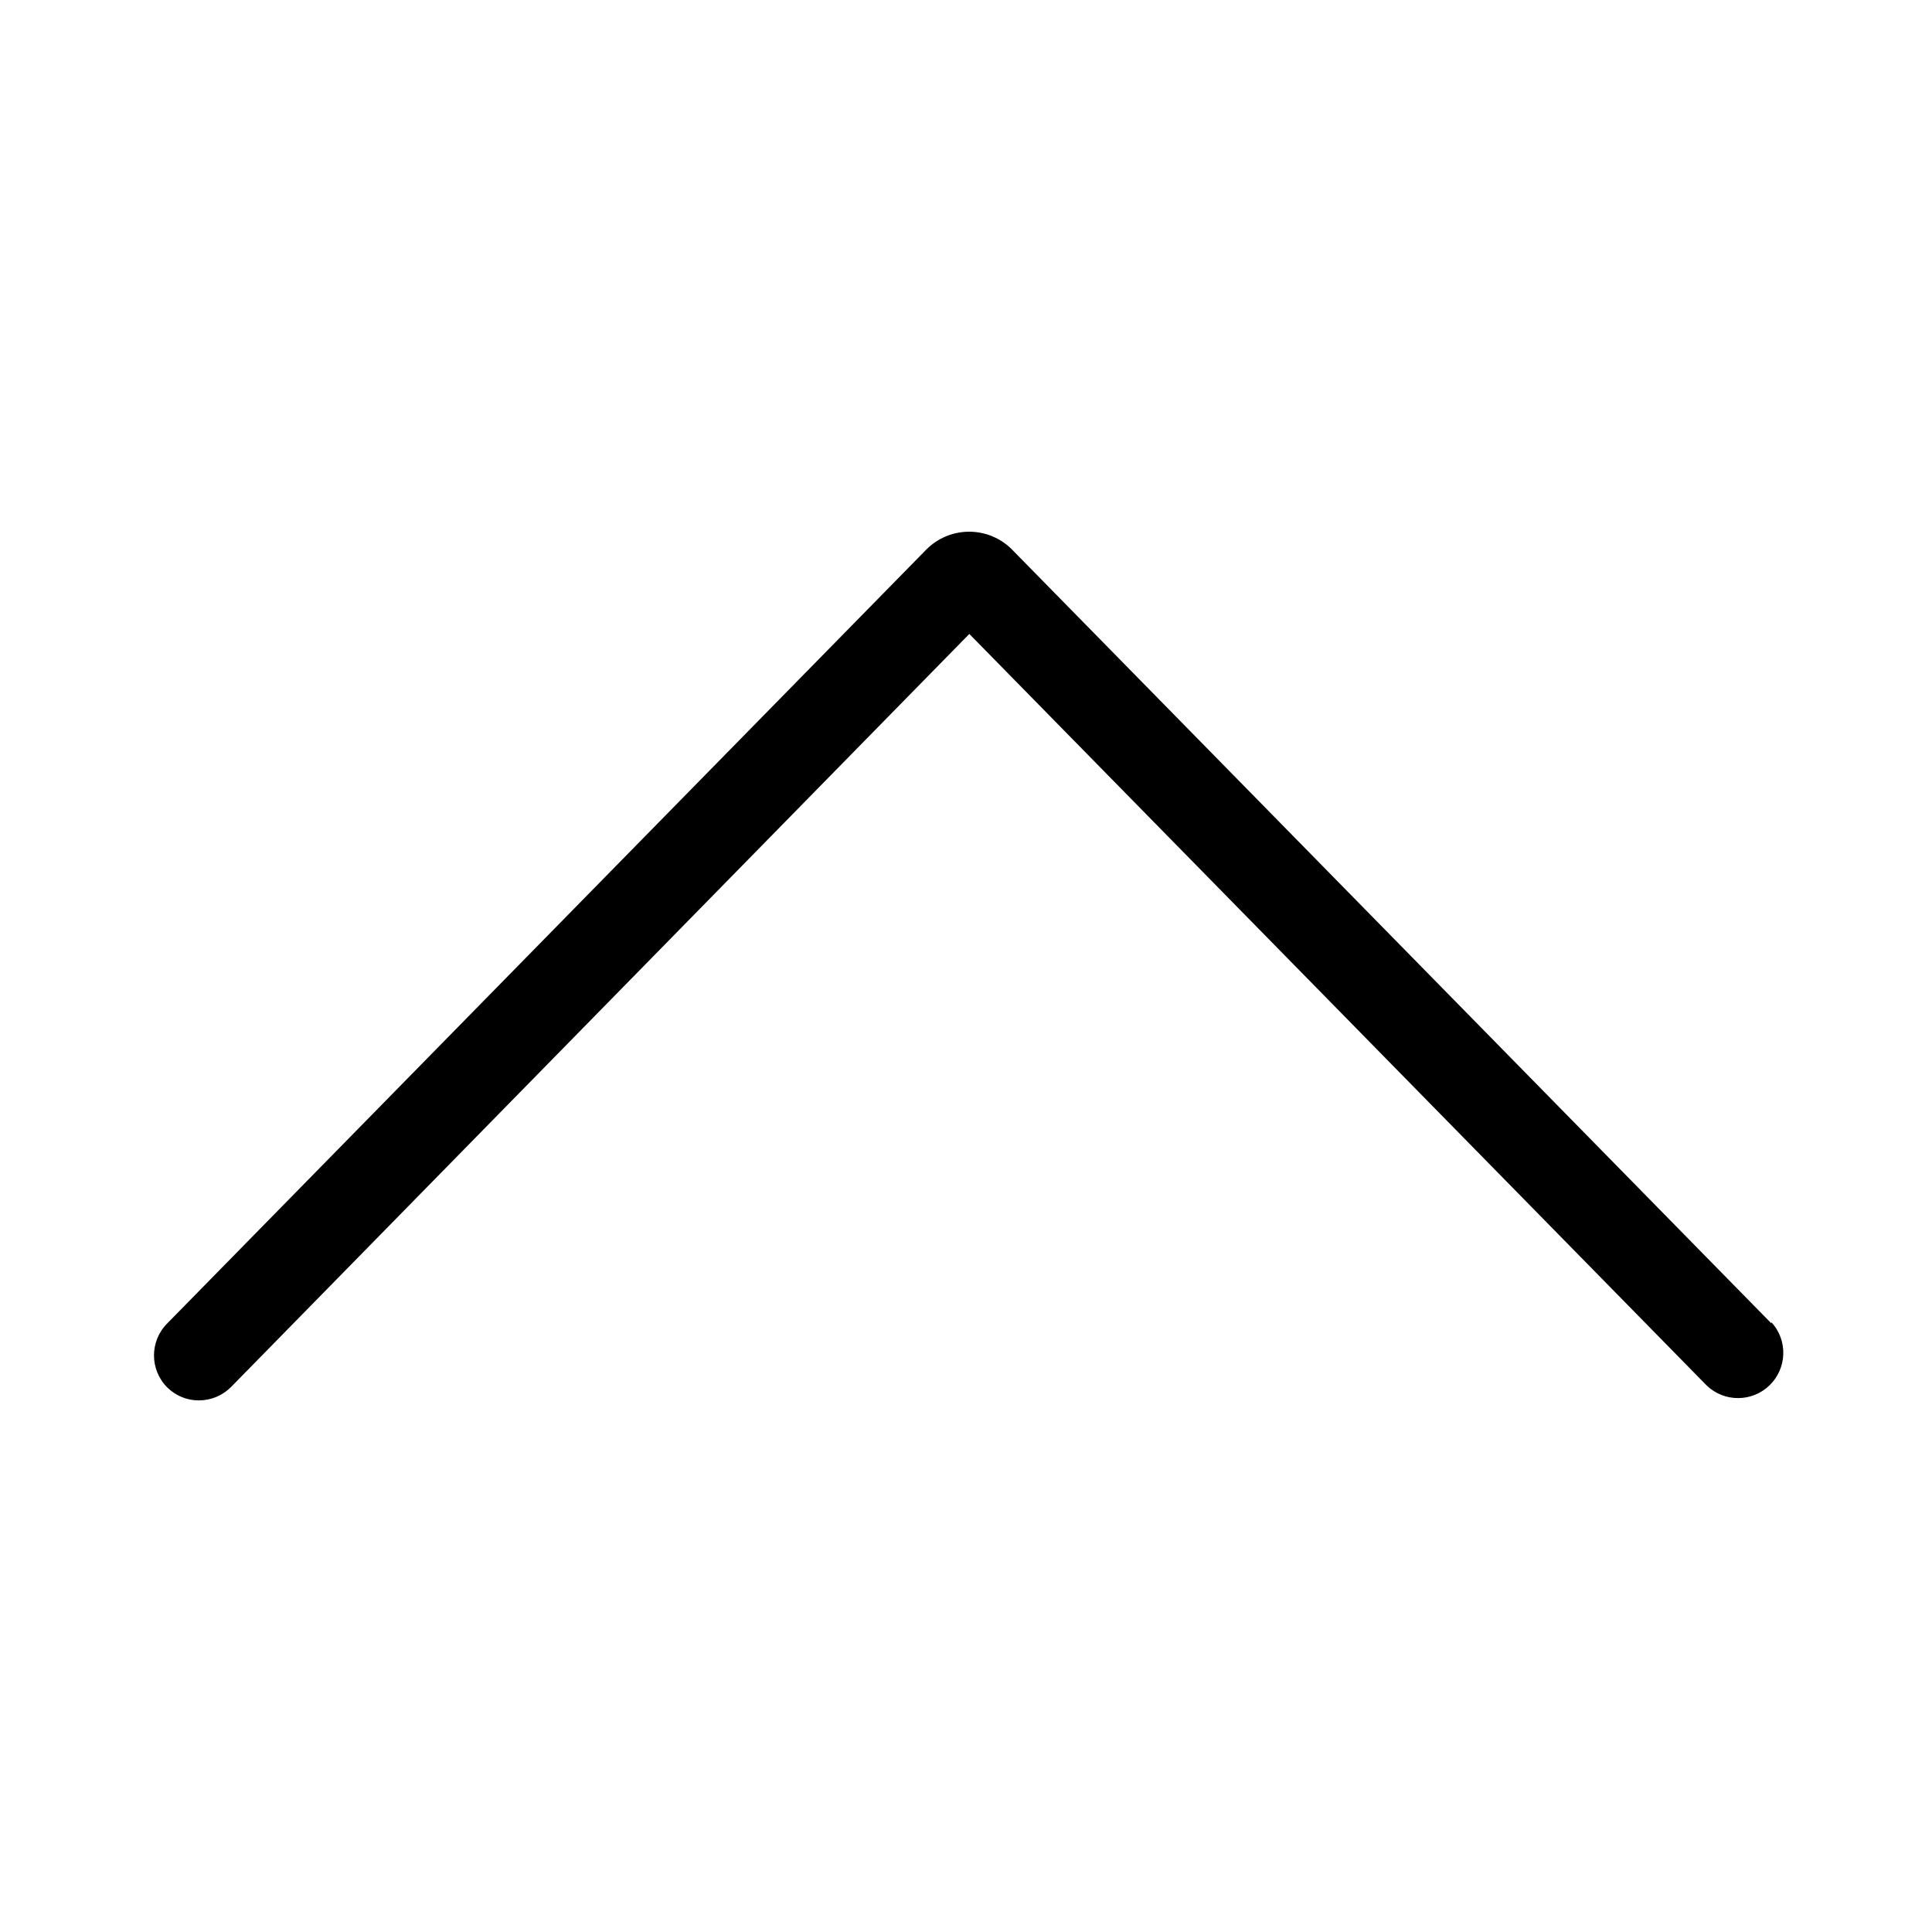
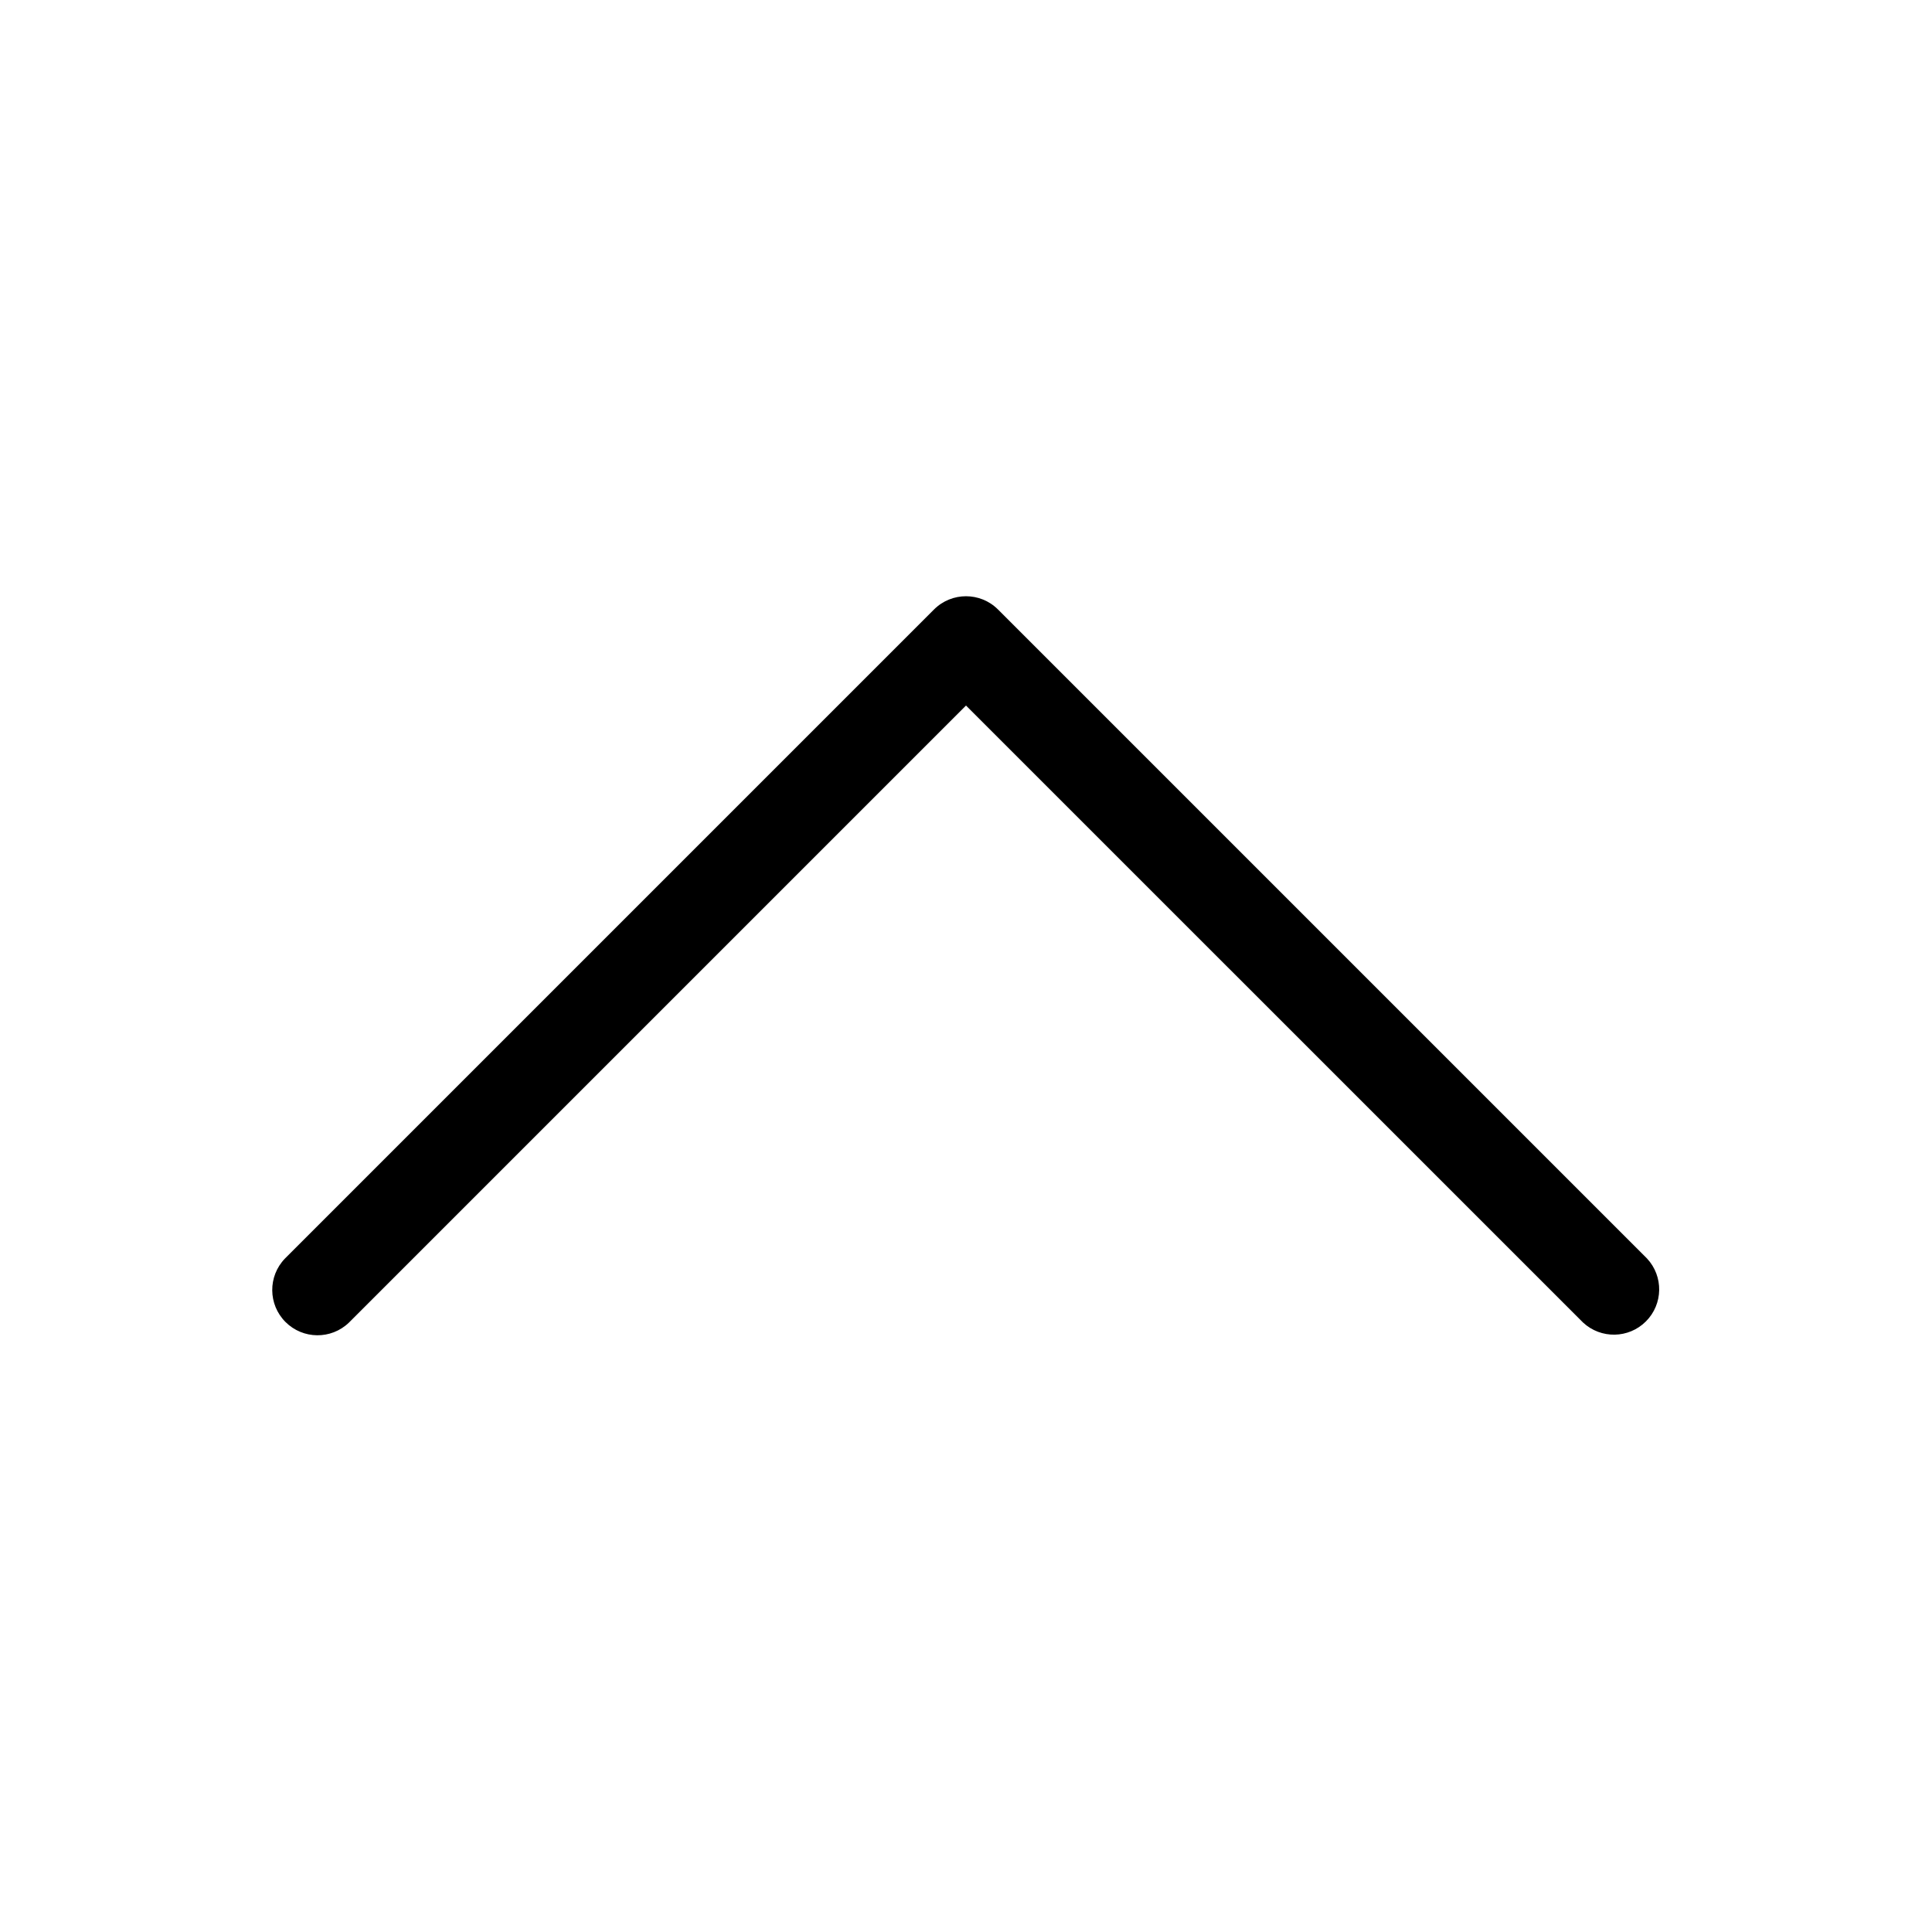
<svg xmlns="http://www.w3.org/2000/svg" viewBox="0 0 64 64">
-   <path d="M58.68 43.84L33.53 18.21a2 2 0 00-2.85 0L5.54 43.84a1.5 1.5 0 000 2.12 1.48 1.48 0 001.05.43 1.5 1.5 0 001.07-.45L32.11 21l24.43 24.9a1.5 1.5 0 002.14-2.1z" />
+   <path d="M30.94 20.19a1.5 1.5 0 012.12 0l21.5 21.5a1.5 1.5 0 01-2.12 2.12L32 23.372l-20.44 20.44a1.5 1.5 0 01-2.12-2.122l21.5-21.5z" />
</svg>
